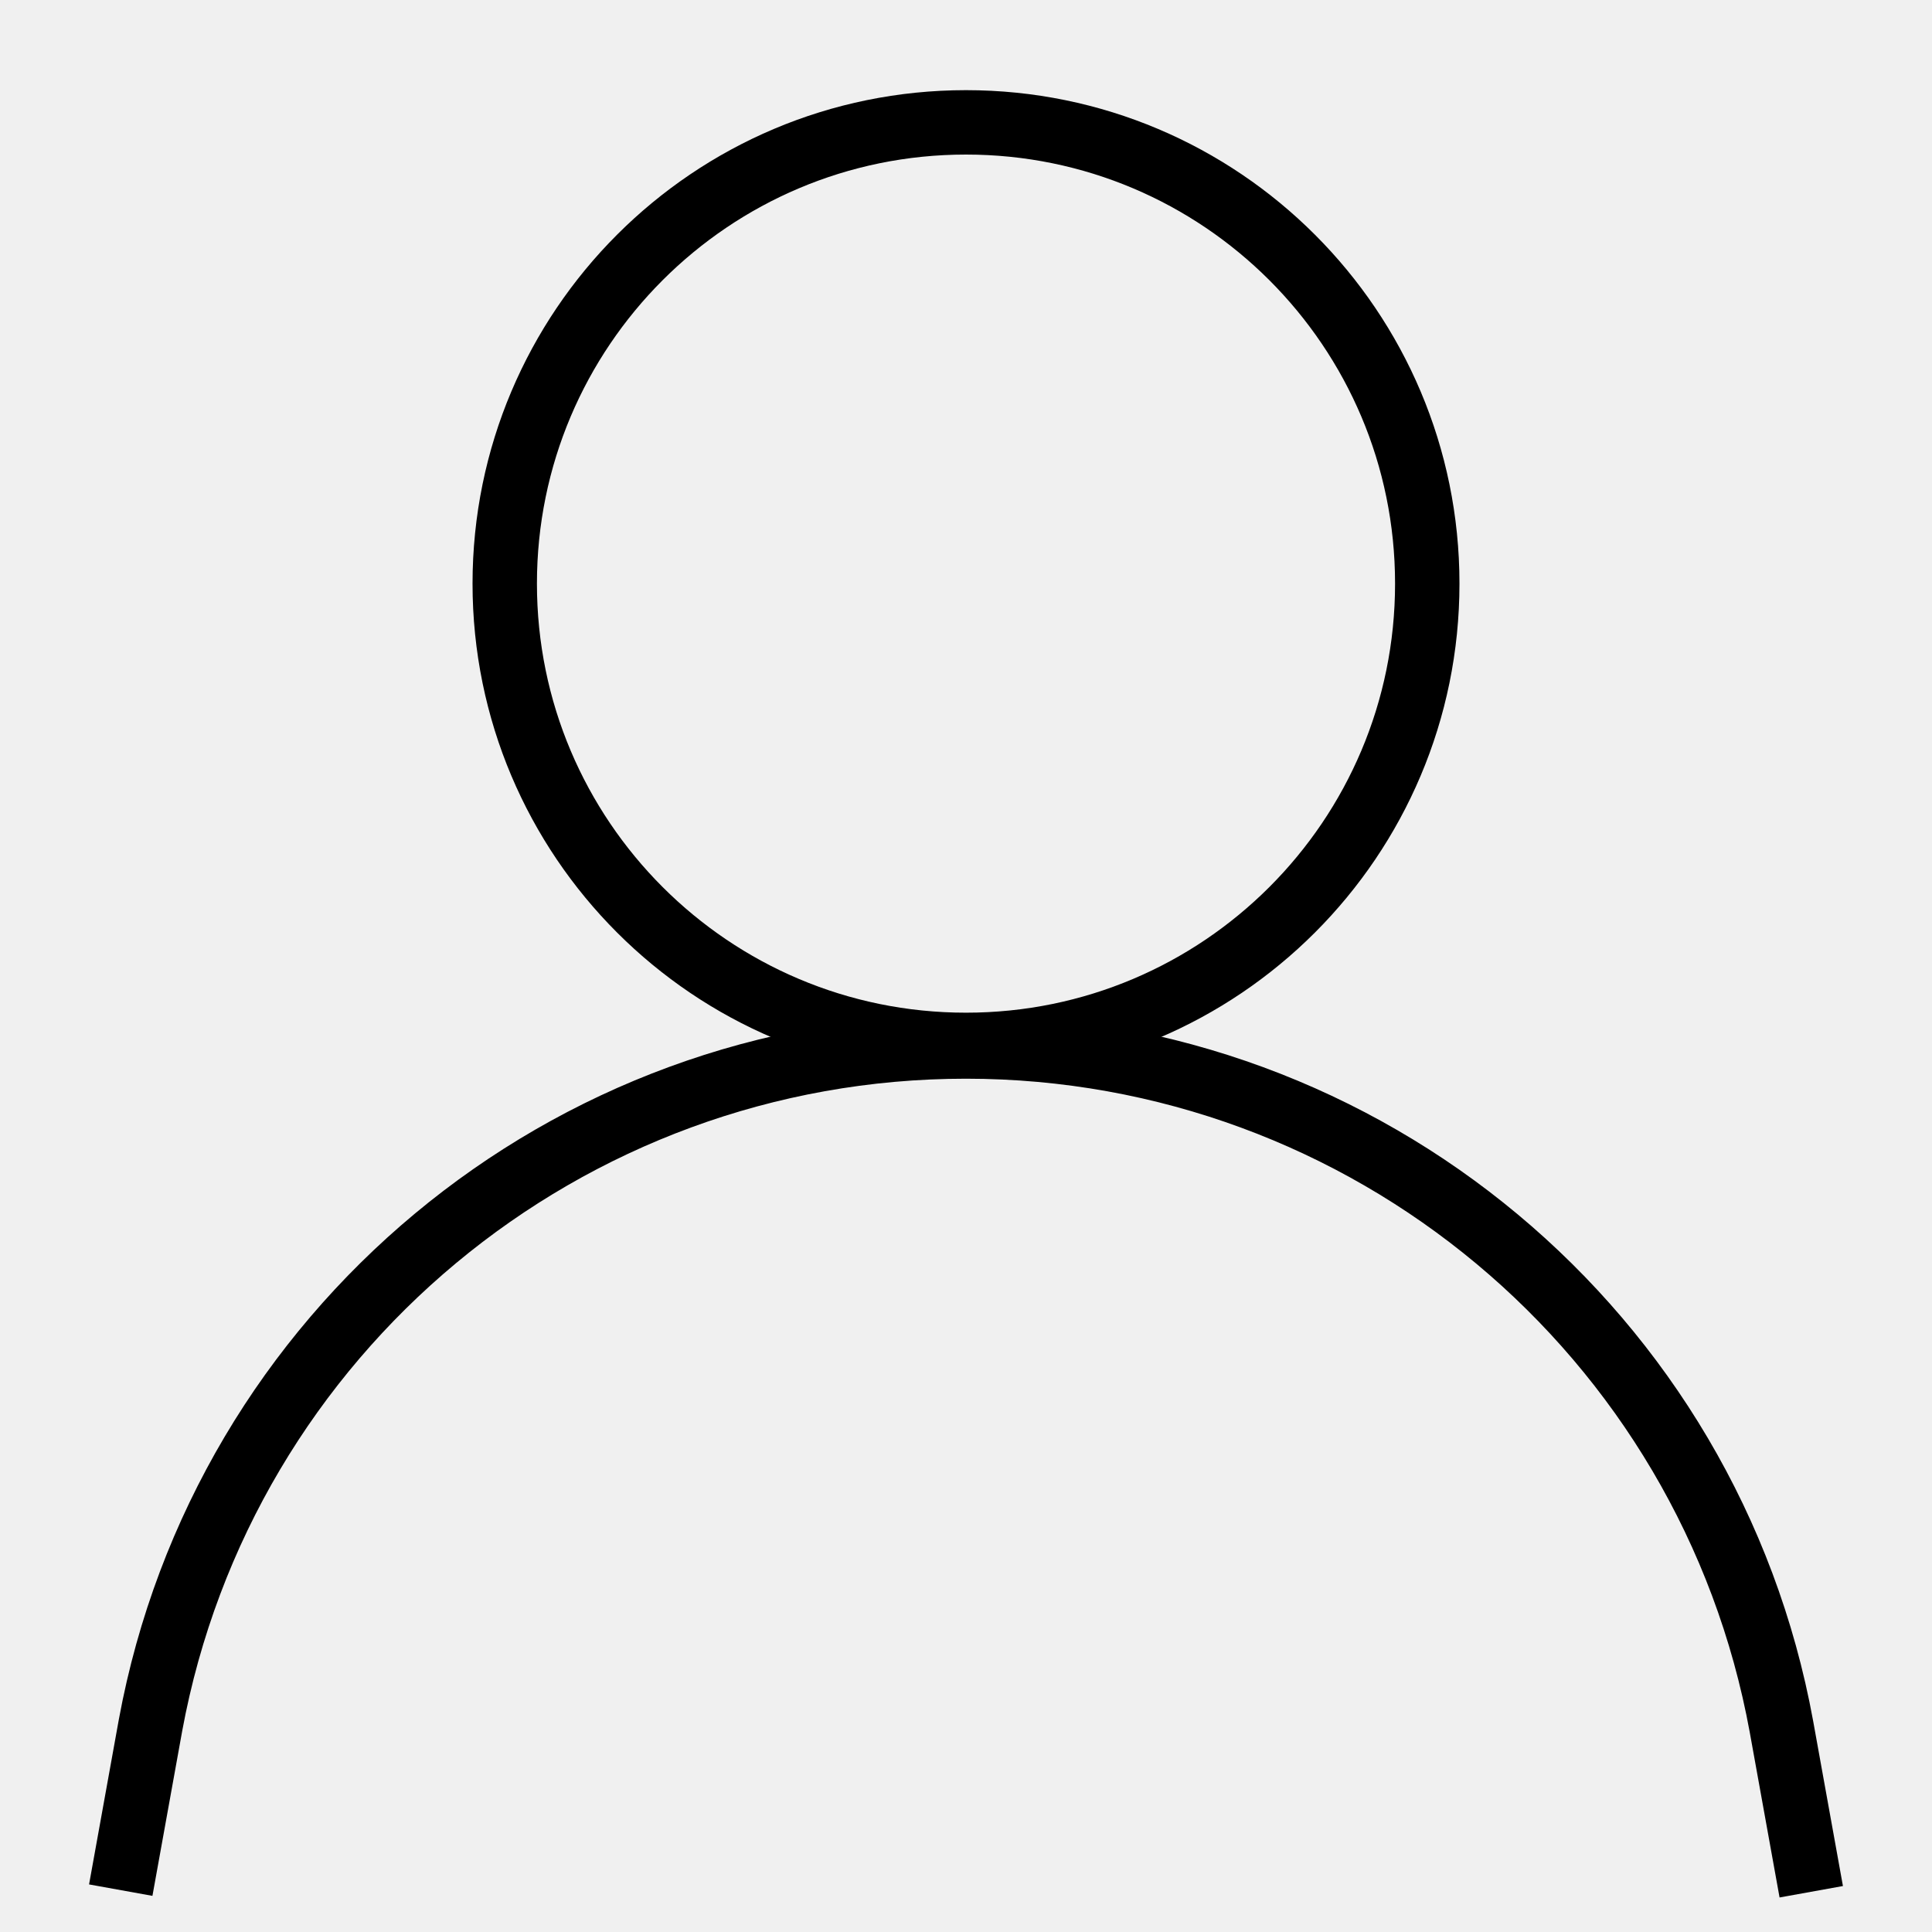
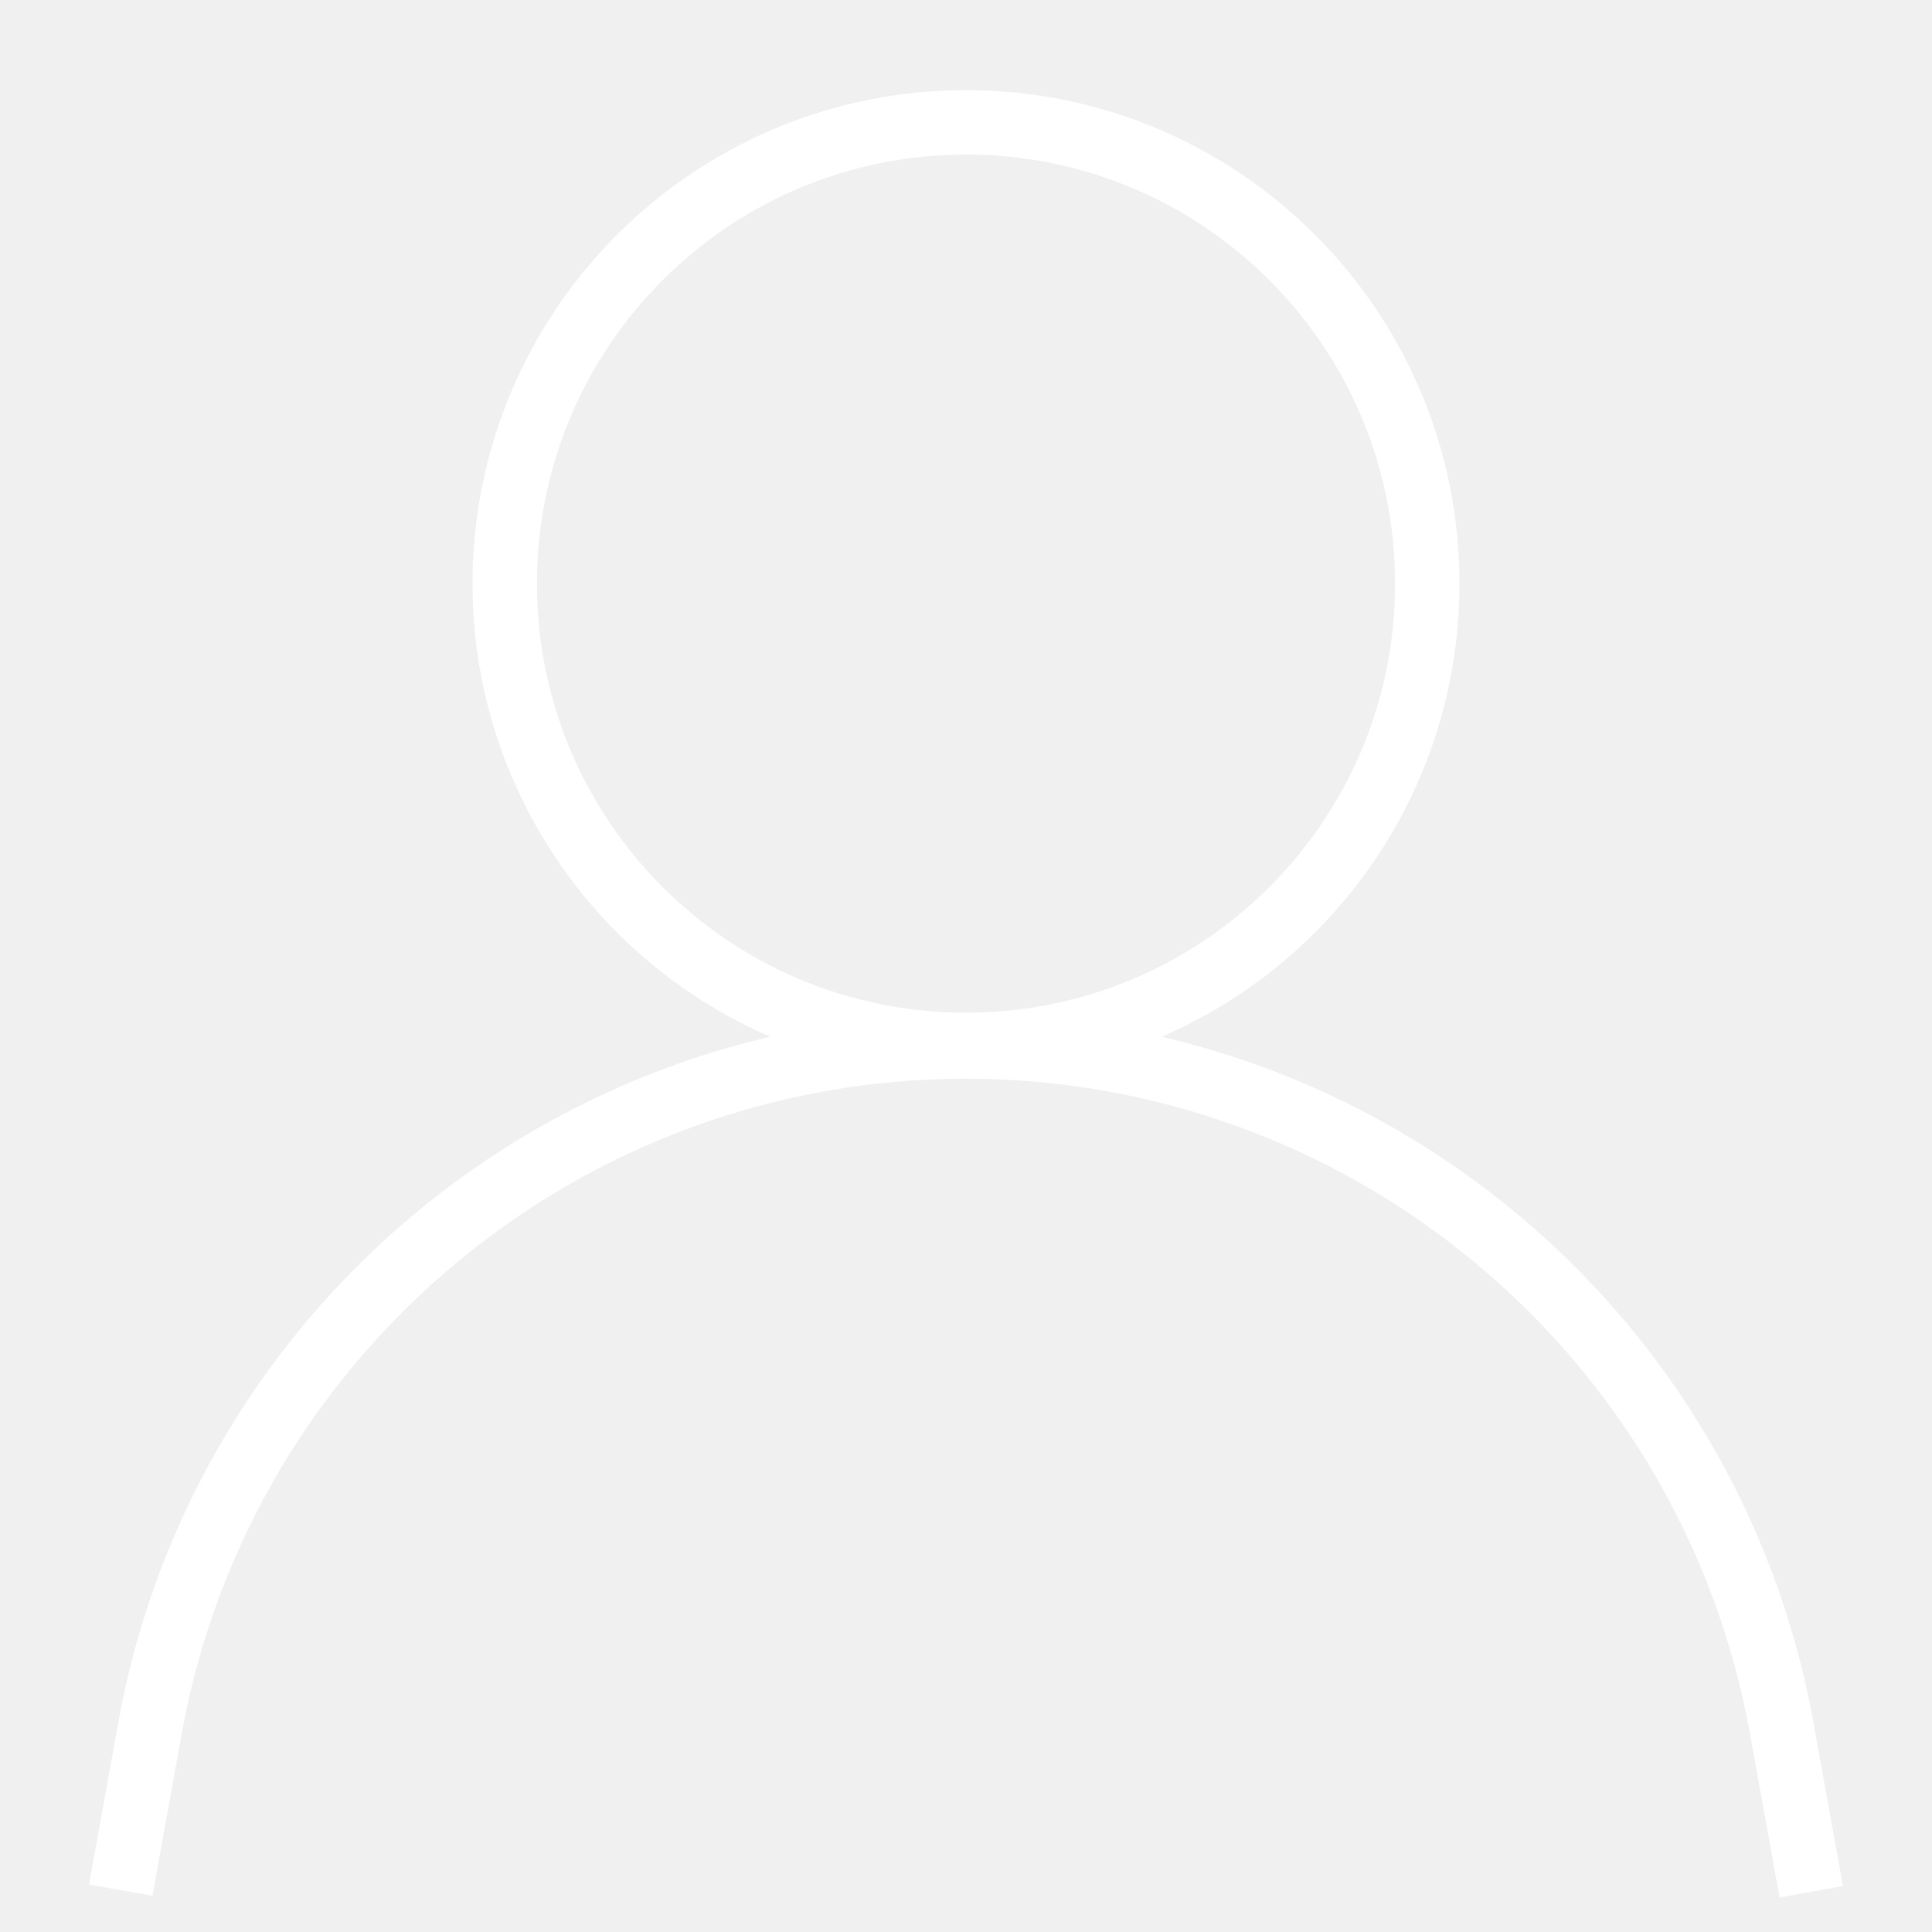
<svg xmlns="http://www.w3.org/2000/svg" width="800px" height="800px" viewBox="0 0 24 24" id="Layer_1" data-name="Layer 1">
  <defs>
-     <style>.cls-1{fill:none;stroke:black;stroke-miterlimit:10;stroke-width:0.8px;}</style>
+     <style>.cls-1{fill:none;stroke:#ffffff;stroke-miterlimit:10;stroke-width:0.8px;}</style>
  </defs>
  <circle class="cls-1" cx="12" cy="7.25" r="5.73" />
  <path class="cls-1" d="M1.5,23.48l.37-2.05A10.3,10.3,0,0,1,12,13h0a10.3,10.3,0,0,1,10.13,8.45l.37,2.05" />
</svg>
